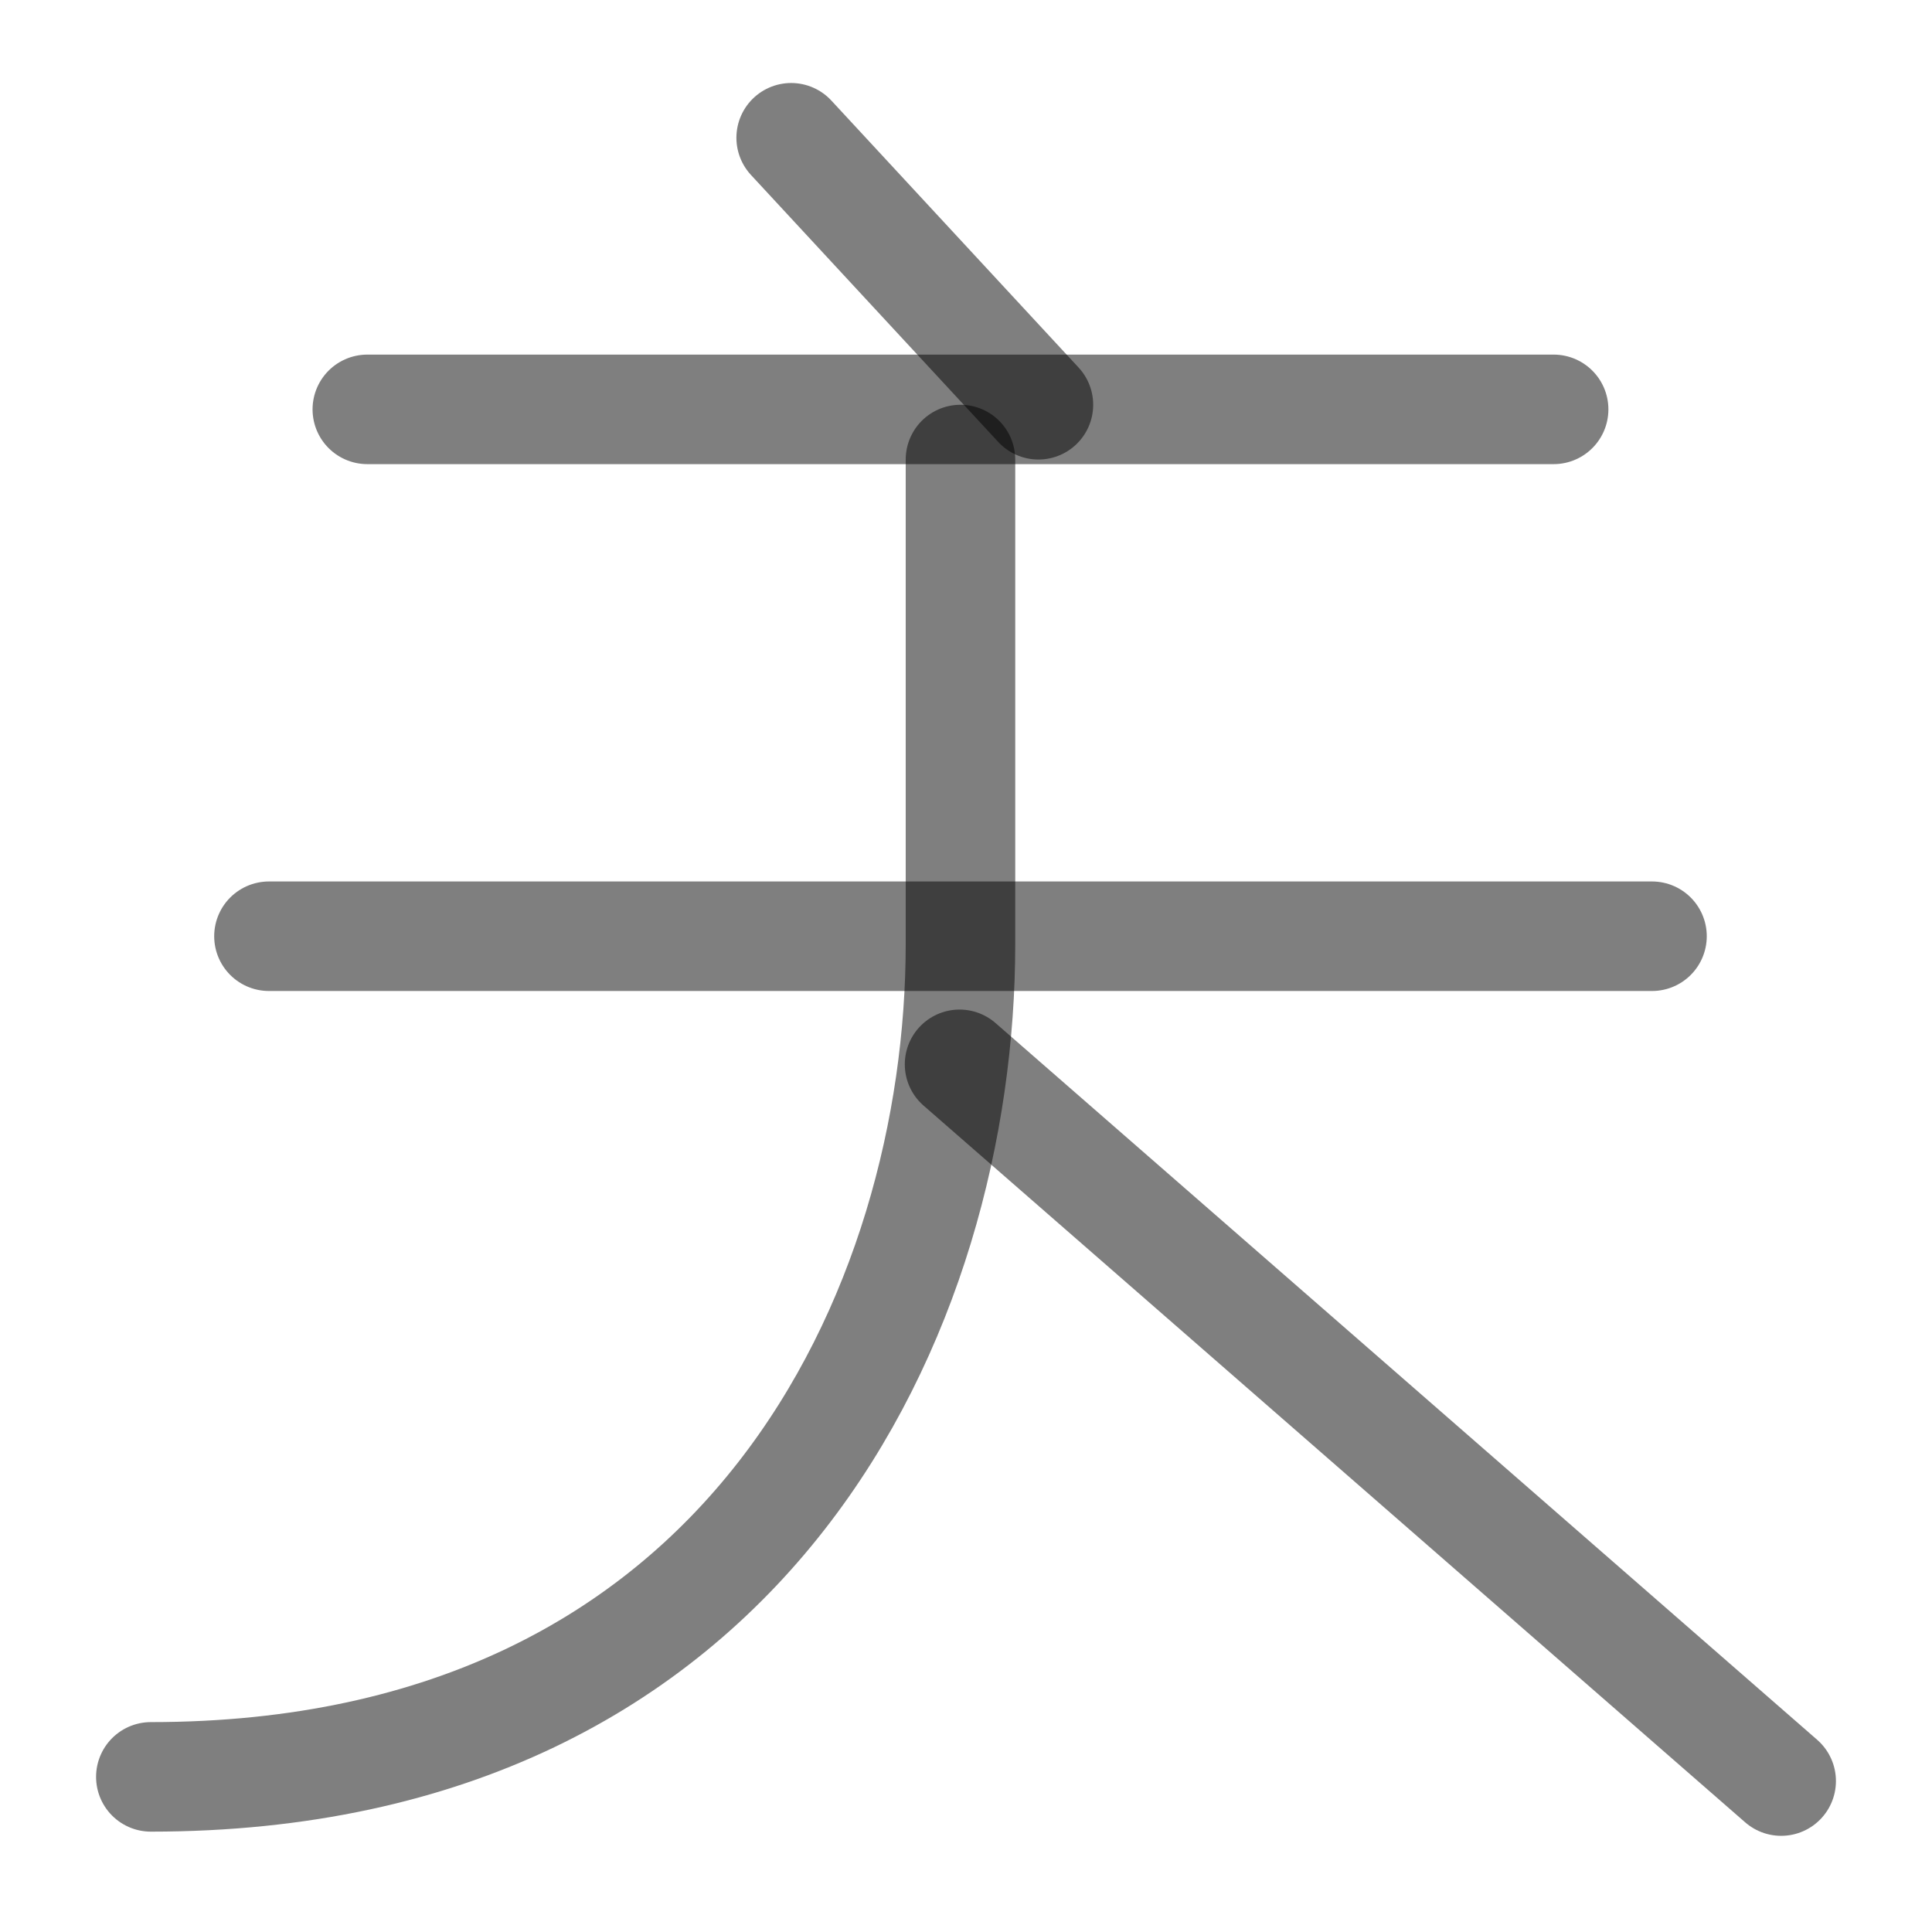
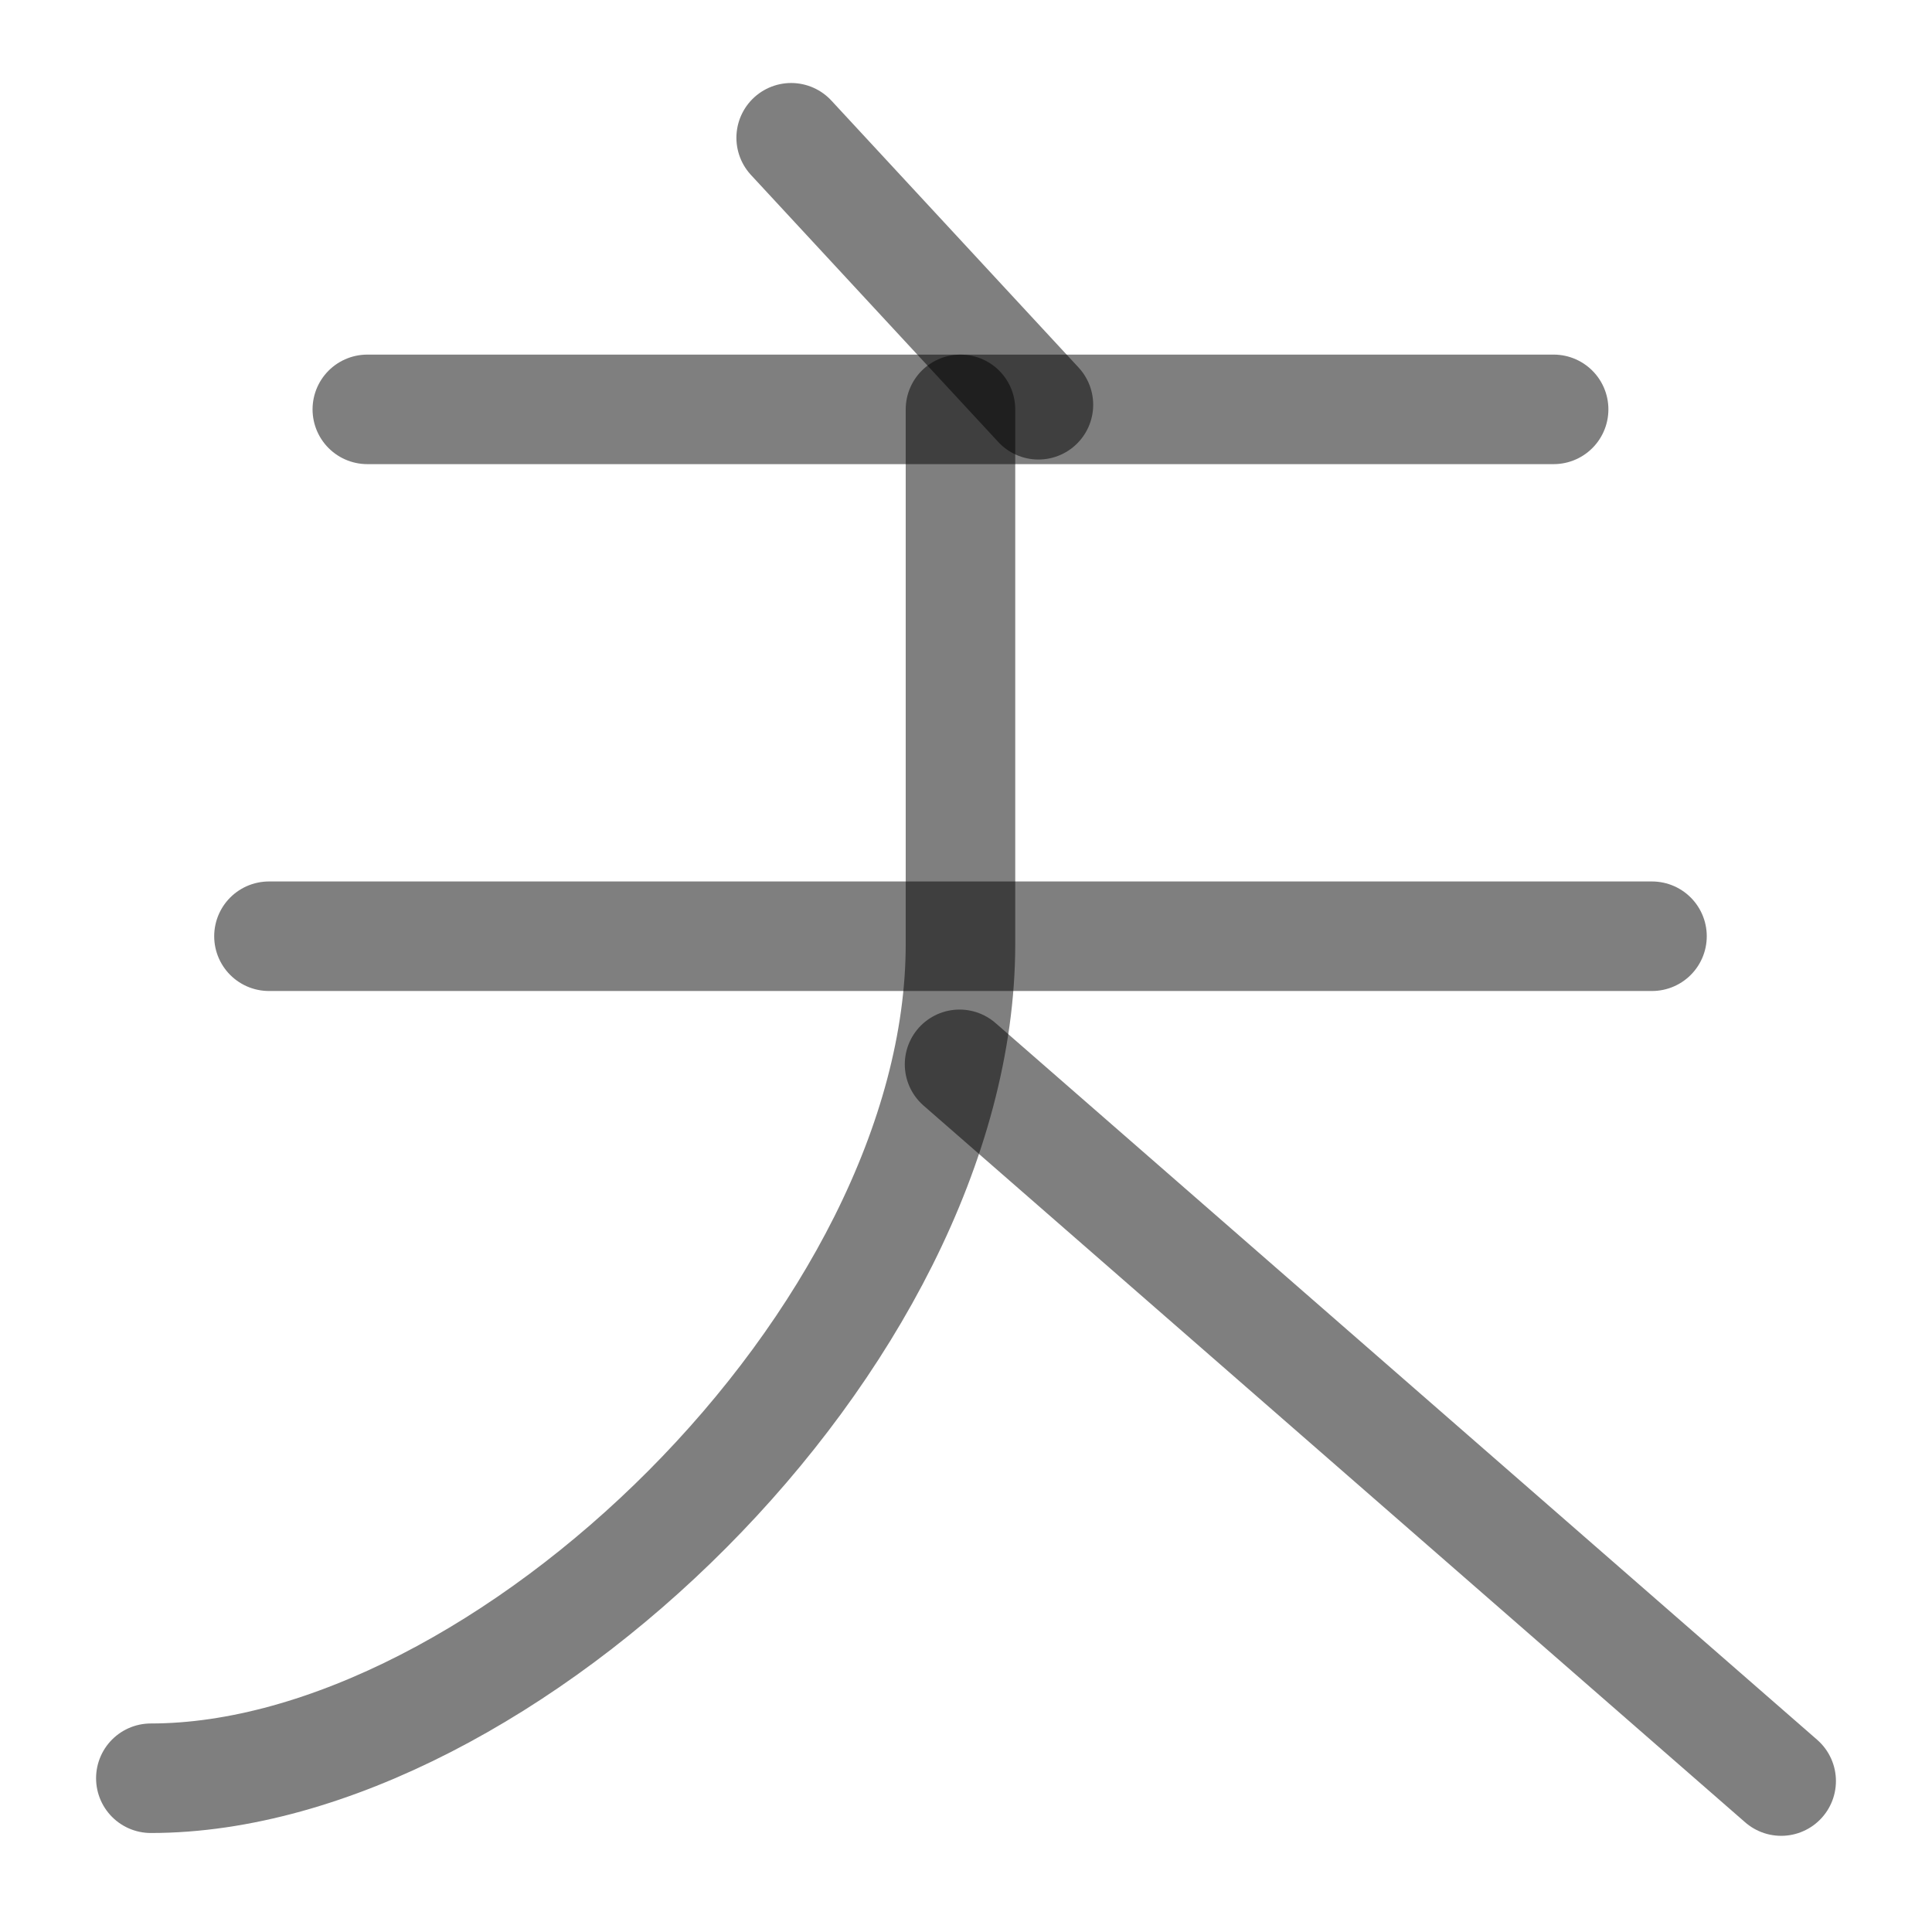
<svg xmlns="http://www.w3.org/2000/svg" width="1000" height="1000" viewBox="0 0 264.583 264.583" version="1.1" id="svg5">
  <defs id="defs2" />
  <path style="fill:#000000;fill-opacity:1;stroke:#000000;stroke-width:15;stroke-linecap:round;stroke-linejoin:round;stroke-dasharray:none;stroke-opacity:0.5" d="M 36.833,128.215 H 226.237" id="path1309" />
-   <path style="fill:none;fill-opacity:1;stroke:#000000;stroke-width:15;stroke-linecap:round;stroke-linejoin:round;stroke-dasharray:none;stroke-opacity:0.5" d="m 131.535,62.932 v 66.361 c 0,49.687 -28.625,114.046 -110.878,114.046" id="path1518" />
  <path style="fill:none;fill-opacity:1;stroke:#000000;stroke-width:15;stroke-linecap:round;stroke-linejoin:round;stroke-dasharray:none;stroke-opacity:0.5" d="m 131.409,145.757 112.518,98.155" id="path1632" />
  <path style="fill:#000000;fill-opacity:1;stroke:#000000;stroke-width:15;stroke-linecap:round;stroke-linejoin:round;stroke-dasharray:none;stroke-opacity:0.5" d="M 50.304,56.062 H 212.766" id="path37386" />
  <path style="fill:#000000;stroke:#000000;stroke-width:15;stroke-linecap:round;stroke-linejoin:round;stroke-dasharray:none;stroke-opacity:0.5" d="m 108.349,18.867 33.861,36.565" id="path38116" />
+   <path style="fill:none;fill-opacity:1;stroke:#000000;stroke-width:15;stroke-linecap:round;stroke-linejoin:round;stroke-dasharray:none;stroke-opacity:0.5" d="m 131.535,56.062 0,73.232 c 0,54.007 -62.713,114.231 -110.878,114.231" id="path1518-4" />
</svg>
